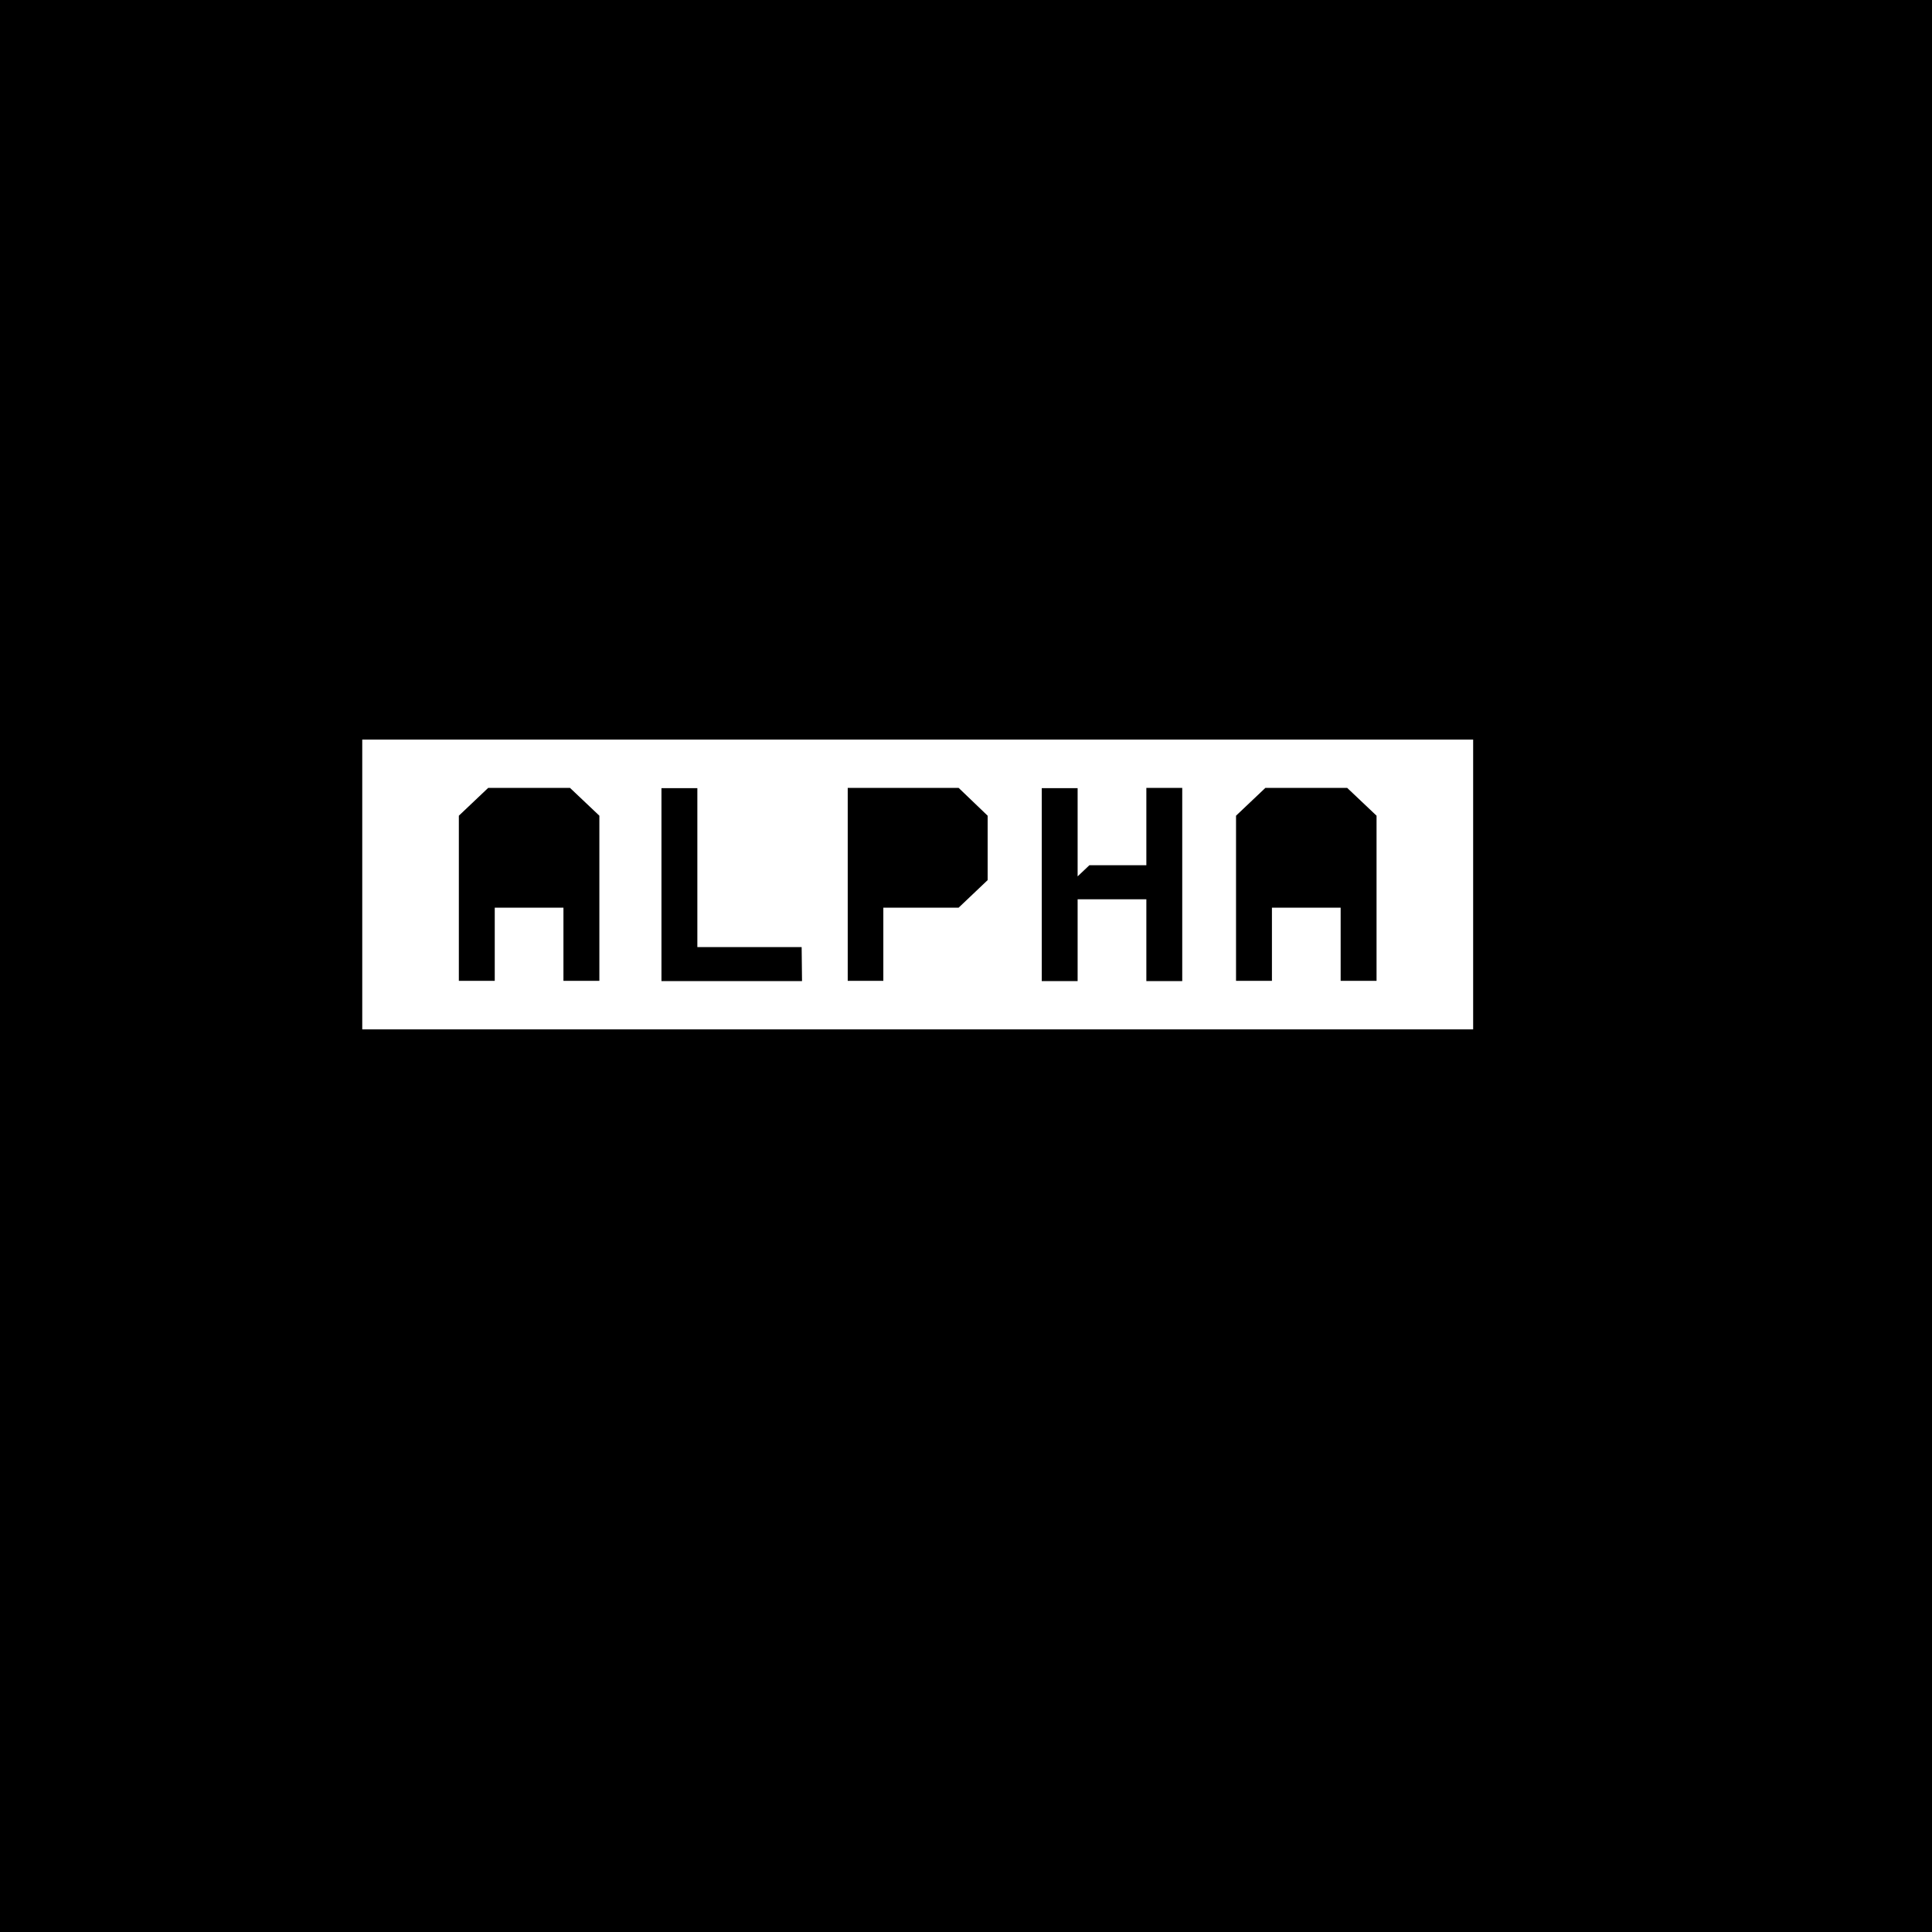
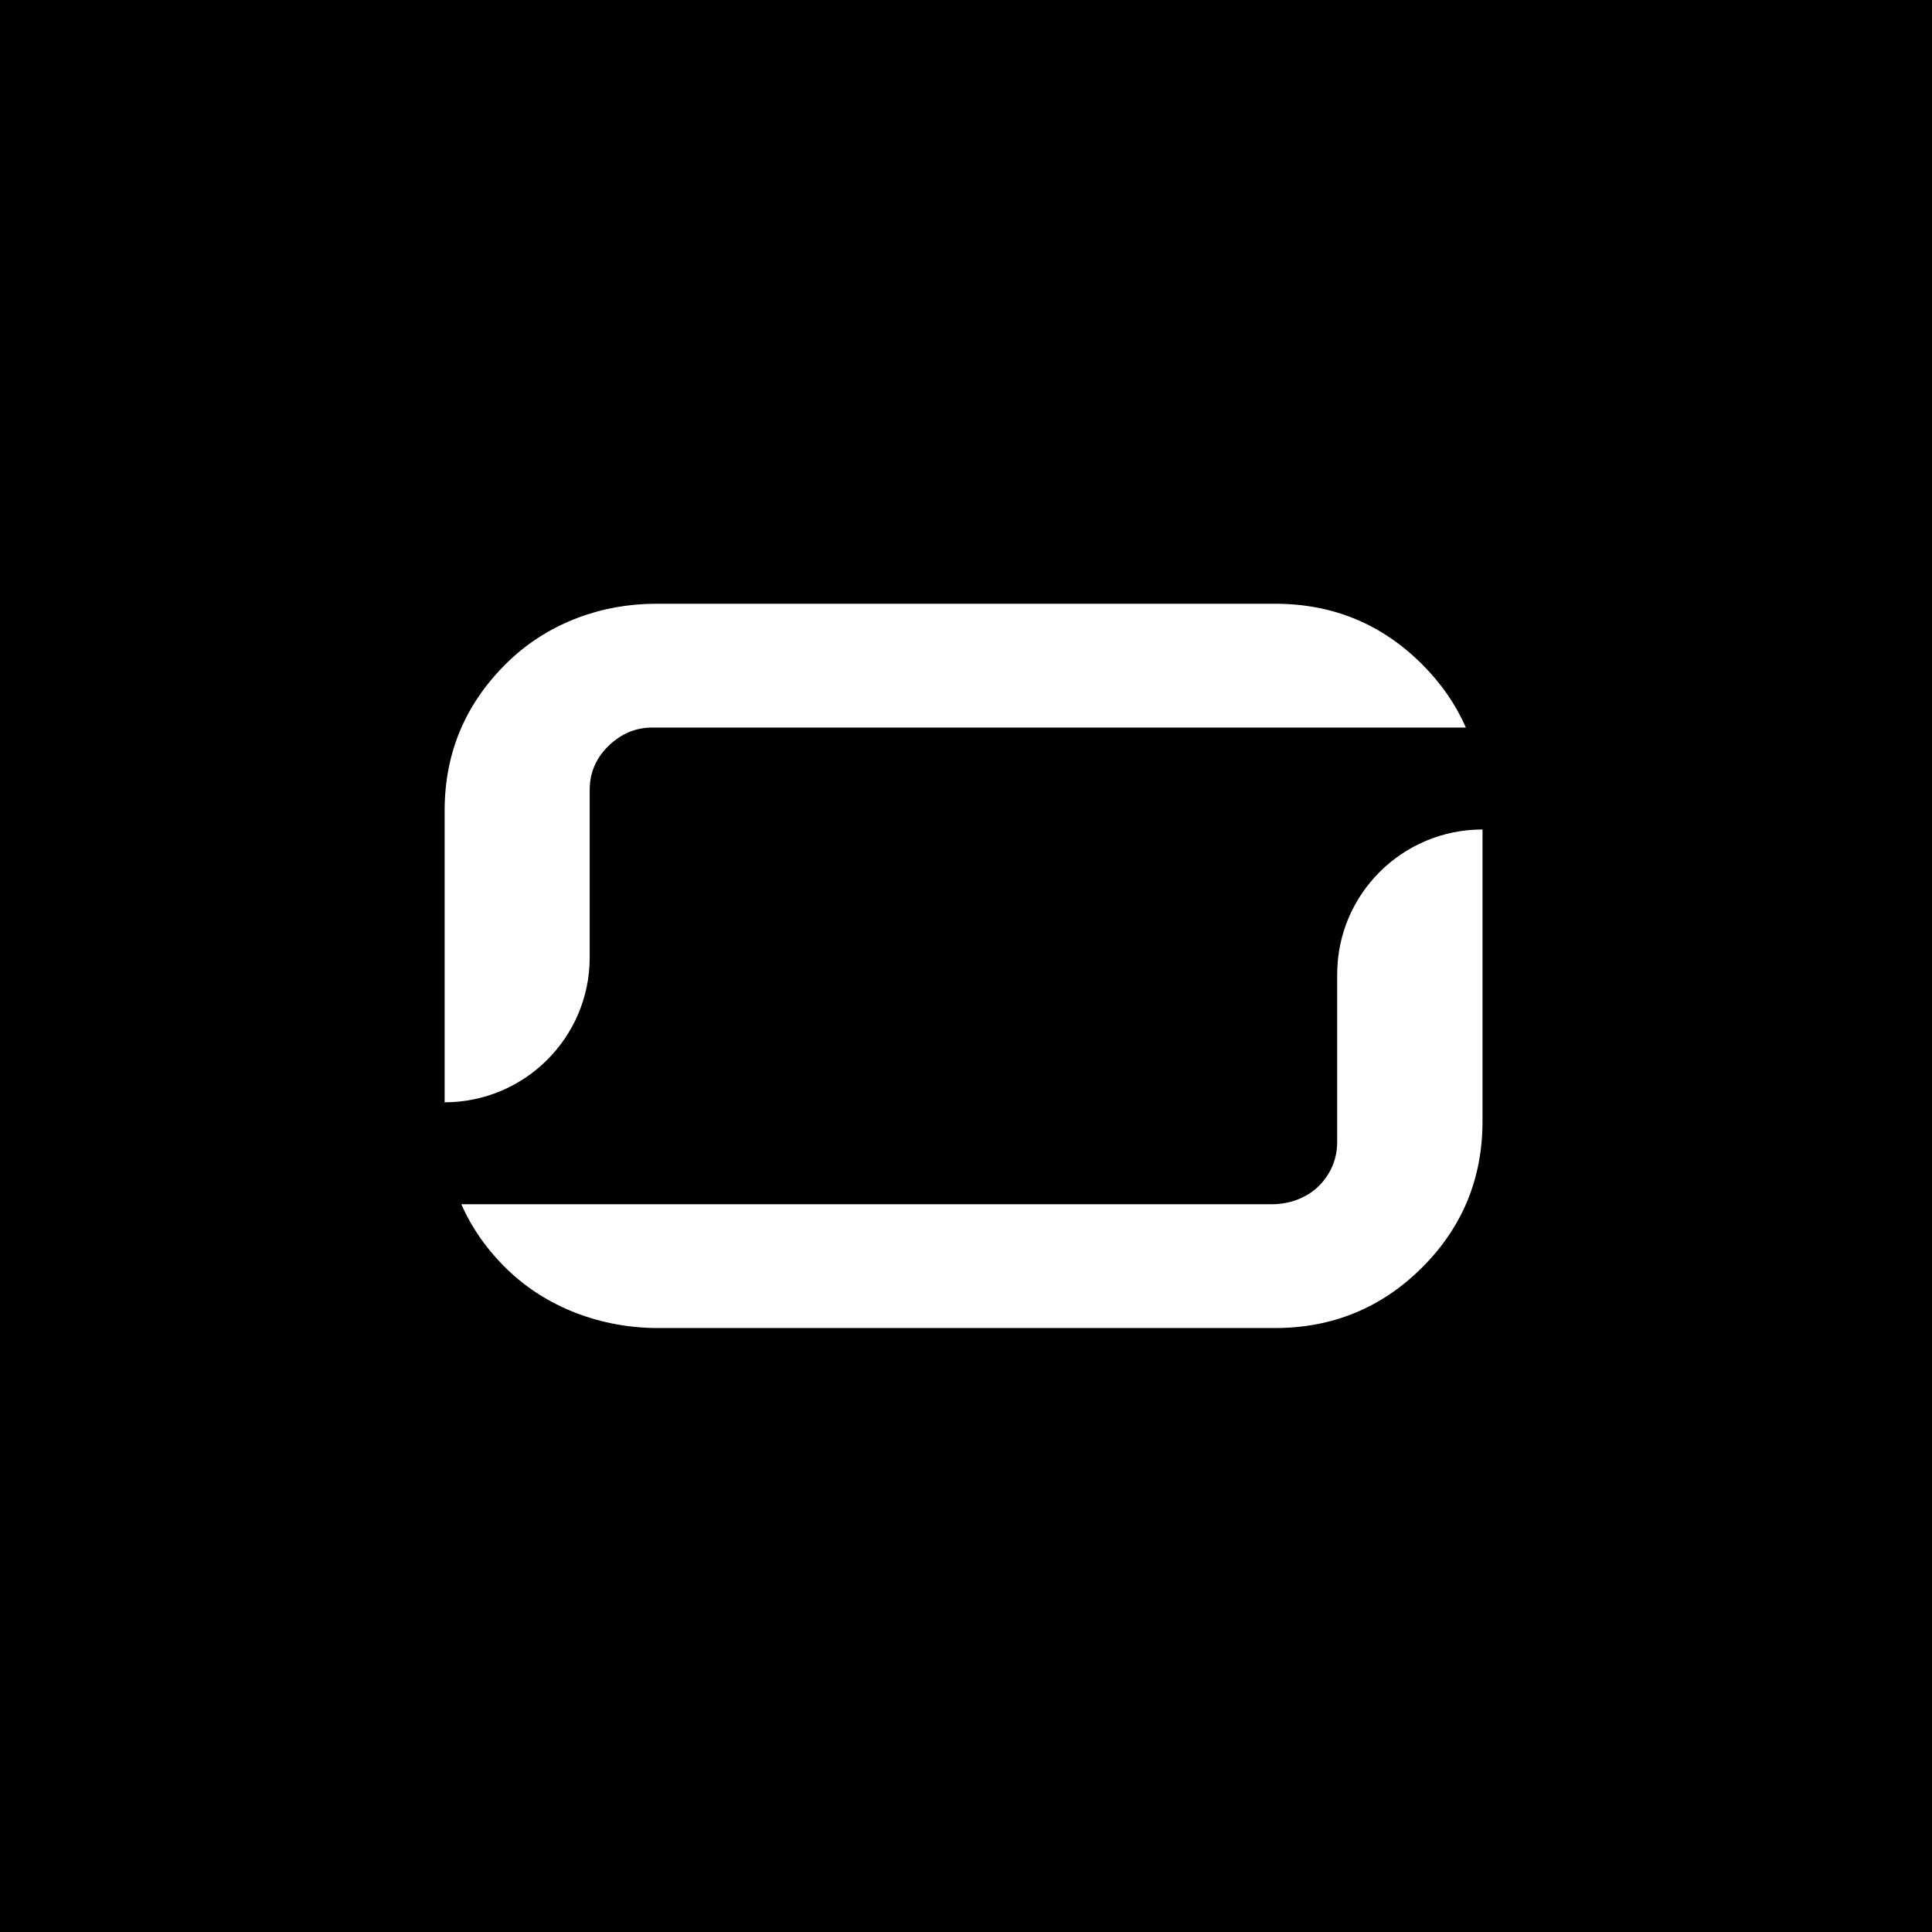
- <svg xmlns="http://www.w3.org/2000/svg" width="512" height="512" viewBox="0 0 512 512" role="img" aria-label="orgn">
-   <rect width="512" height="512" fill="#000000" />
-   <g transform="translate(96 196) scale(3.2)">
-     <path fill-rule="evenodd" clip-rule="evenodd" d="M261 24H169V0H261V24ZM193.779 4.021V20H205.42L205.389 17.182H196.752V4.021H193.779ZM233.936 4V10.404H229.219L228.244 11.328V4.021H225.273V20H228.244V13.225H233.936V20H236.908V4H233.936ZM179.43 4L177 6.303V19.979H179.973V13.922H185.662V19.979H188.637V6.303L186.205 4H179.43ZM209.205 4V19.979H212.154V13.922H218.387L220.793 11.637V6.305L220.684 6.199L218.5 4.105L218.389 4H209.205ZM243.793 4L241.363 6.303V19.979H244.336V13.922H250.027V19.979H253V6.303L250.568 4H243.793Z" fill="#FFFFFF" transform="translate(-169 0)" />
+ <svg xmlns="http://www.w3.org/2000/svg" width="512" height="512" viewBox="0 0 400 400" fill="none" role="img" aria-label="orgn">
+   <rect width="400" height="400" fill="black" />
+   <g clip-path="url(#clip0_451_2213)">
+     <path d="M306.938 232.12C306.938 243.99 302.794 254.084 294.395 262.456C286.054 270.771 275.871 274.957 263.962 274.957H136.241C124.677 274.957 113.286 270.828 105.001 262.8C100.801 258.728 97.695 254.255 95.509 249.323H263.386C267.125 249.323 270.923 247.89 273.454 245.138C275.698 242.672 276.849 239.747 276.849 236.421V201.728C276.849 185.155 290.312 171.735 306.938 171.735V232.12ZM263.963 125C275.872 125 285.997 129.129 294.396 137.501C298.367 141.458 301.415 145.874 303.487 150.634H135.034C131.525 150.634 128.532 151.952 125.943 154.476C123.355 156.999 122.089 160.038 122.089 163.536V198.229C122.089 214.802 108.627 228.222 92 228.222L92.058 228.164V167.837C92.058 155.508 96.603 145.128 105.635 136.584C113.747 128.957 124.621 125 135.782 125H263.963Z" fill="white" />
  </g>
+   <defs>
+     <clipPath id="clip0_451_2213">
+       <rect width="215" height="150" fill="white" transform="translate(92 125)" />
+     </clipPath>
+   </defs>
</svg>
